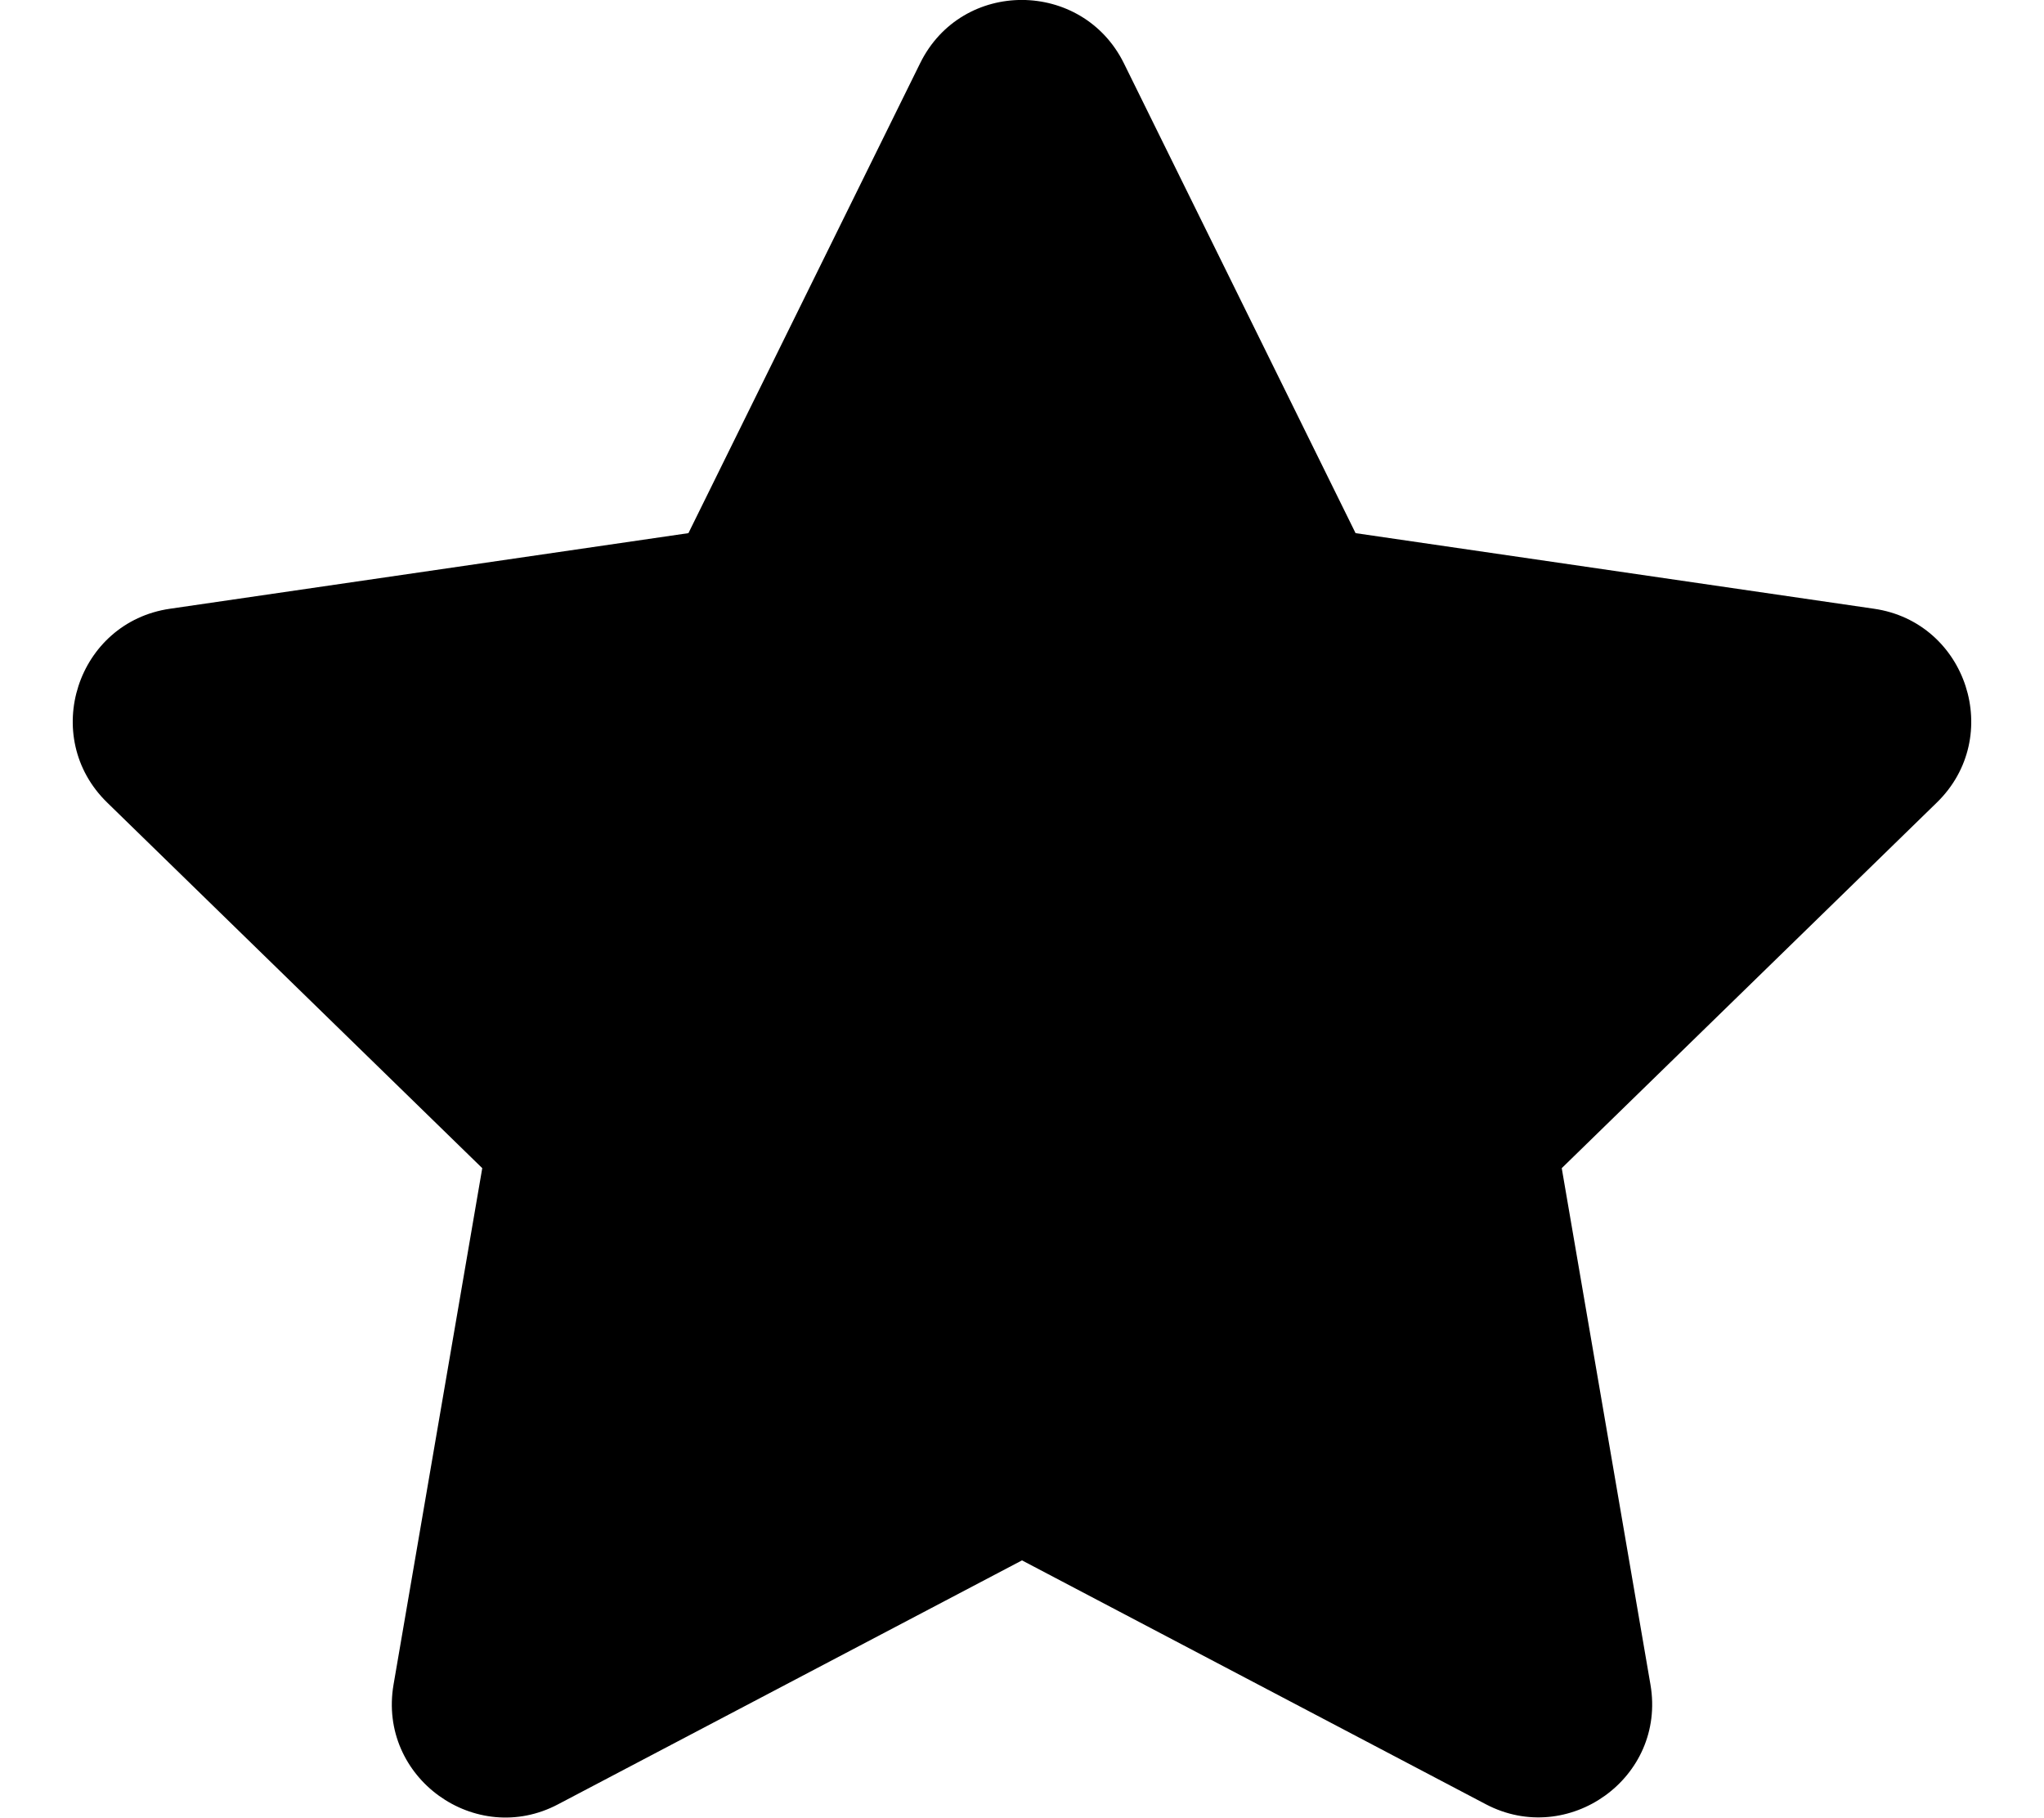
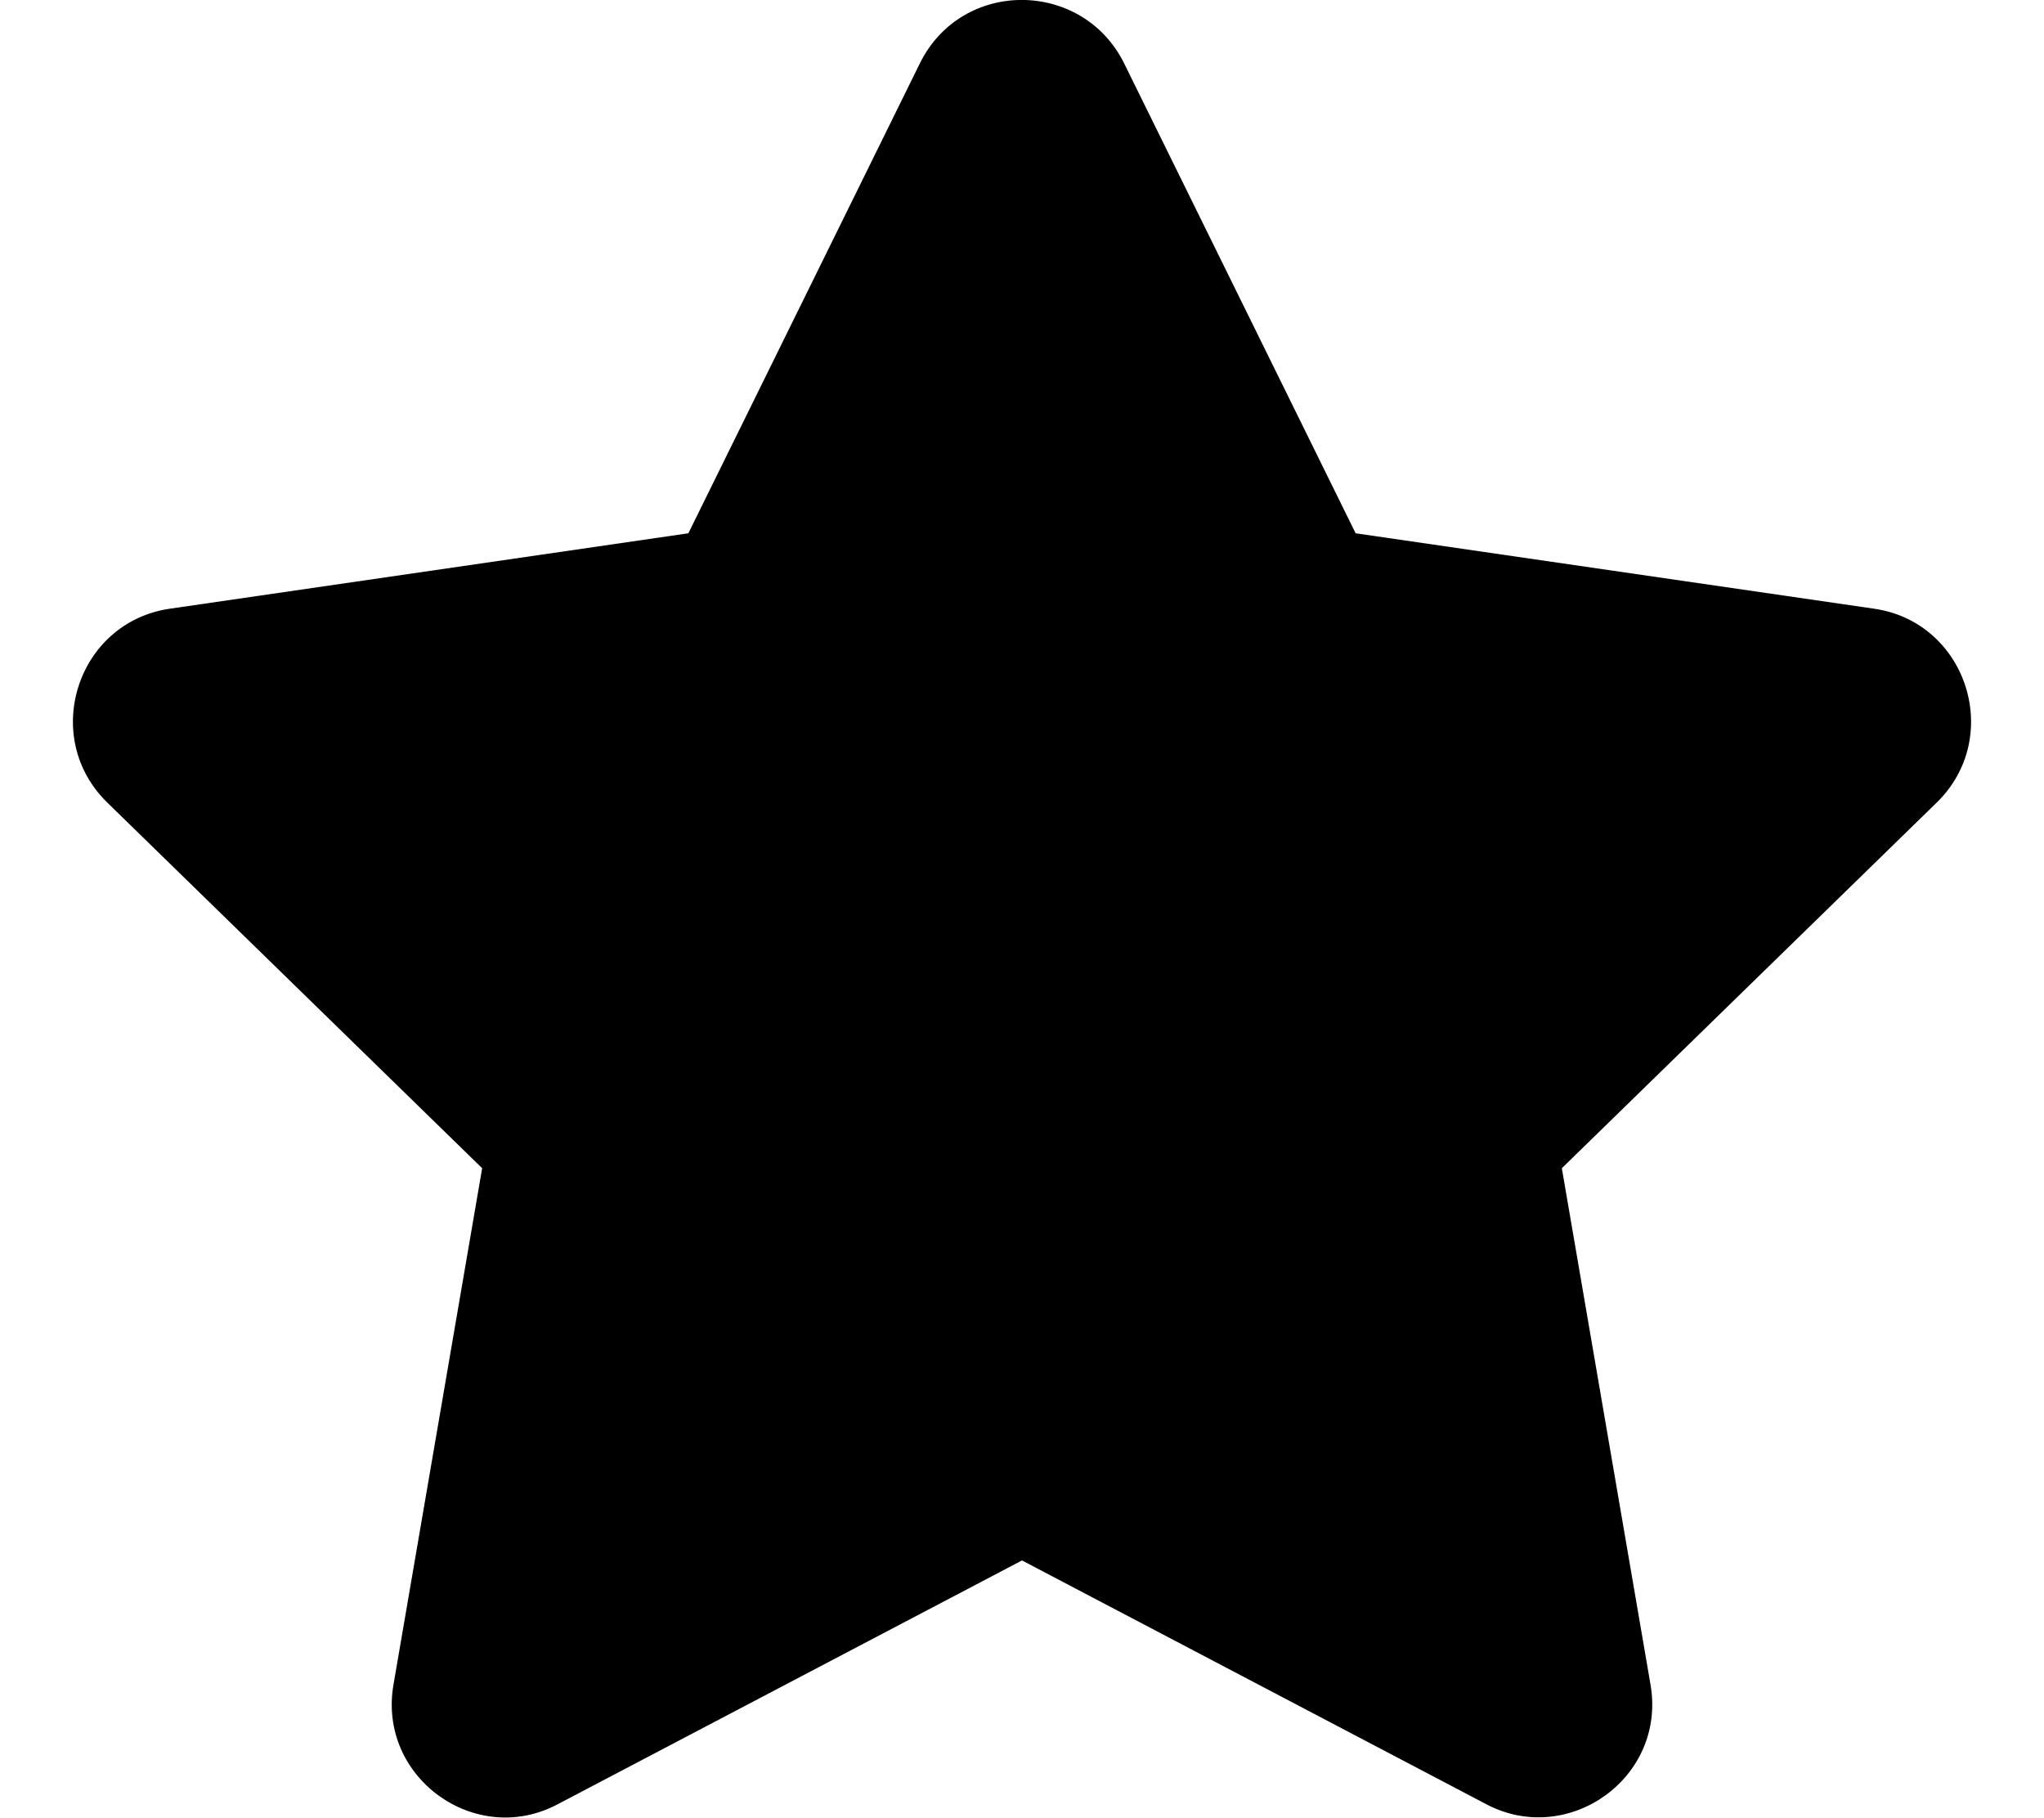
- <svg xmlns="http://www.w3.org/2000/svg" viewBox="0 0 576 512">
-   <path d="M259.3 17.8L194 150.2 47.9 171.5c-26.2 3.8-36.7 36.1-17.7 54.6l105.7 103-25 145.5c-4.5 26.3 23.2 46 46.4 33.7L288 439.6l130.7 68.7c23.2 12.2 50.9-7.4 46.4-33.7l-25-145.5 105.7-103c19-18.5 8.5-50.8-17.7-54.6L382 150.2 316.7 17.8c-11.7-23.6-45.6-23.9-57.4 0z" />
+ <svg width="18pt" height="16pt" viewBox="0 0 18 16" version="1.1">
+   <g>
+     <path d="M 8.102 0.555 L 6.062 4.695 L 1.496 5.359 C 0.68 5.477 0.352 6.488 0.945 7.066 L 4.246 10.285 L 3.465 14.832 C 3.324 15.652 4.191 16.27 4.914 15.883 L 9 13.738 L 13.086 15.883 C 13.809 16.266 14.676 15.652 14.535 14.832 L 13.754 10.285 L 17.055 7.066 C 17.648 6.488 17.32 5.477 16.504 5.359 L 11.938 4.695 L 9.898 0.555 C 9.531 -0.18 8.473 -0.191 8.102 0.555 Z M 8.102 0.555 " />
+   </g>
</svg>
